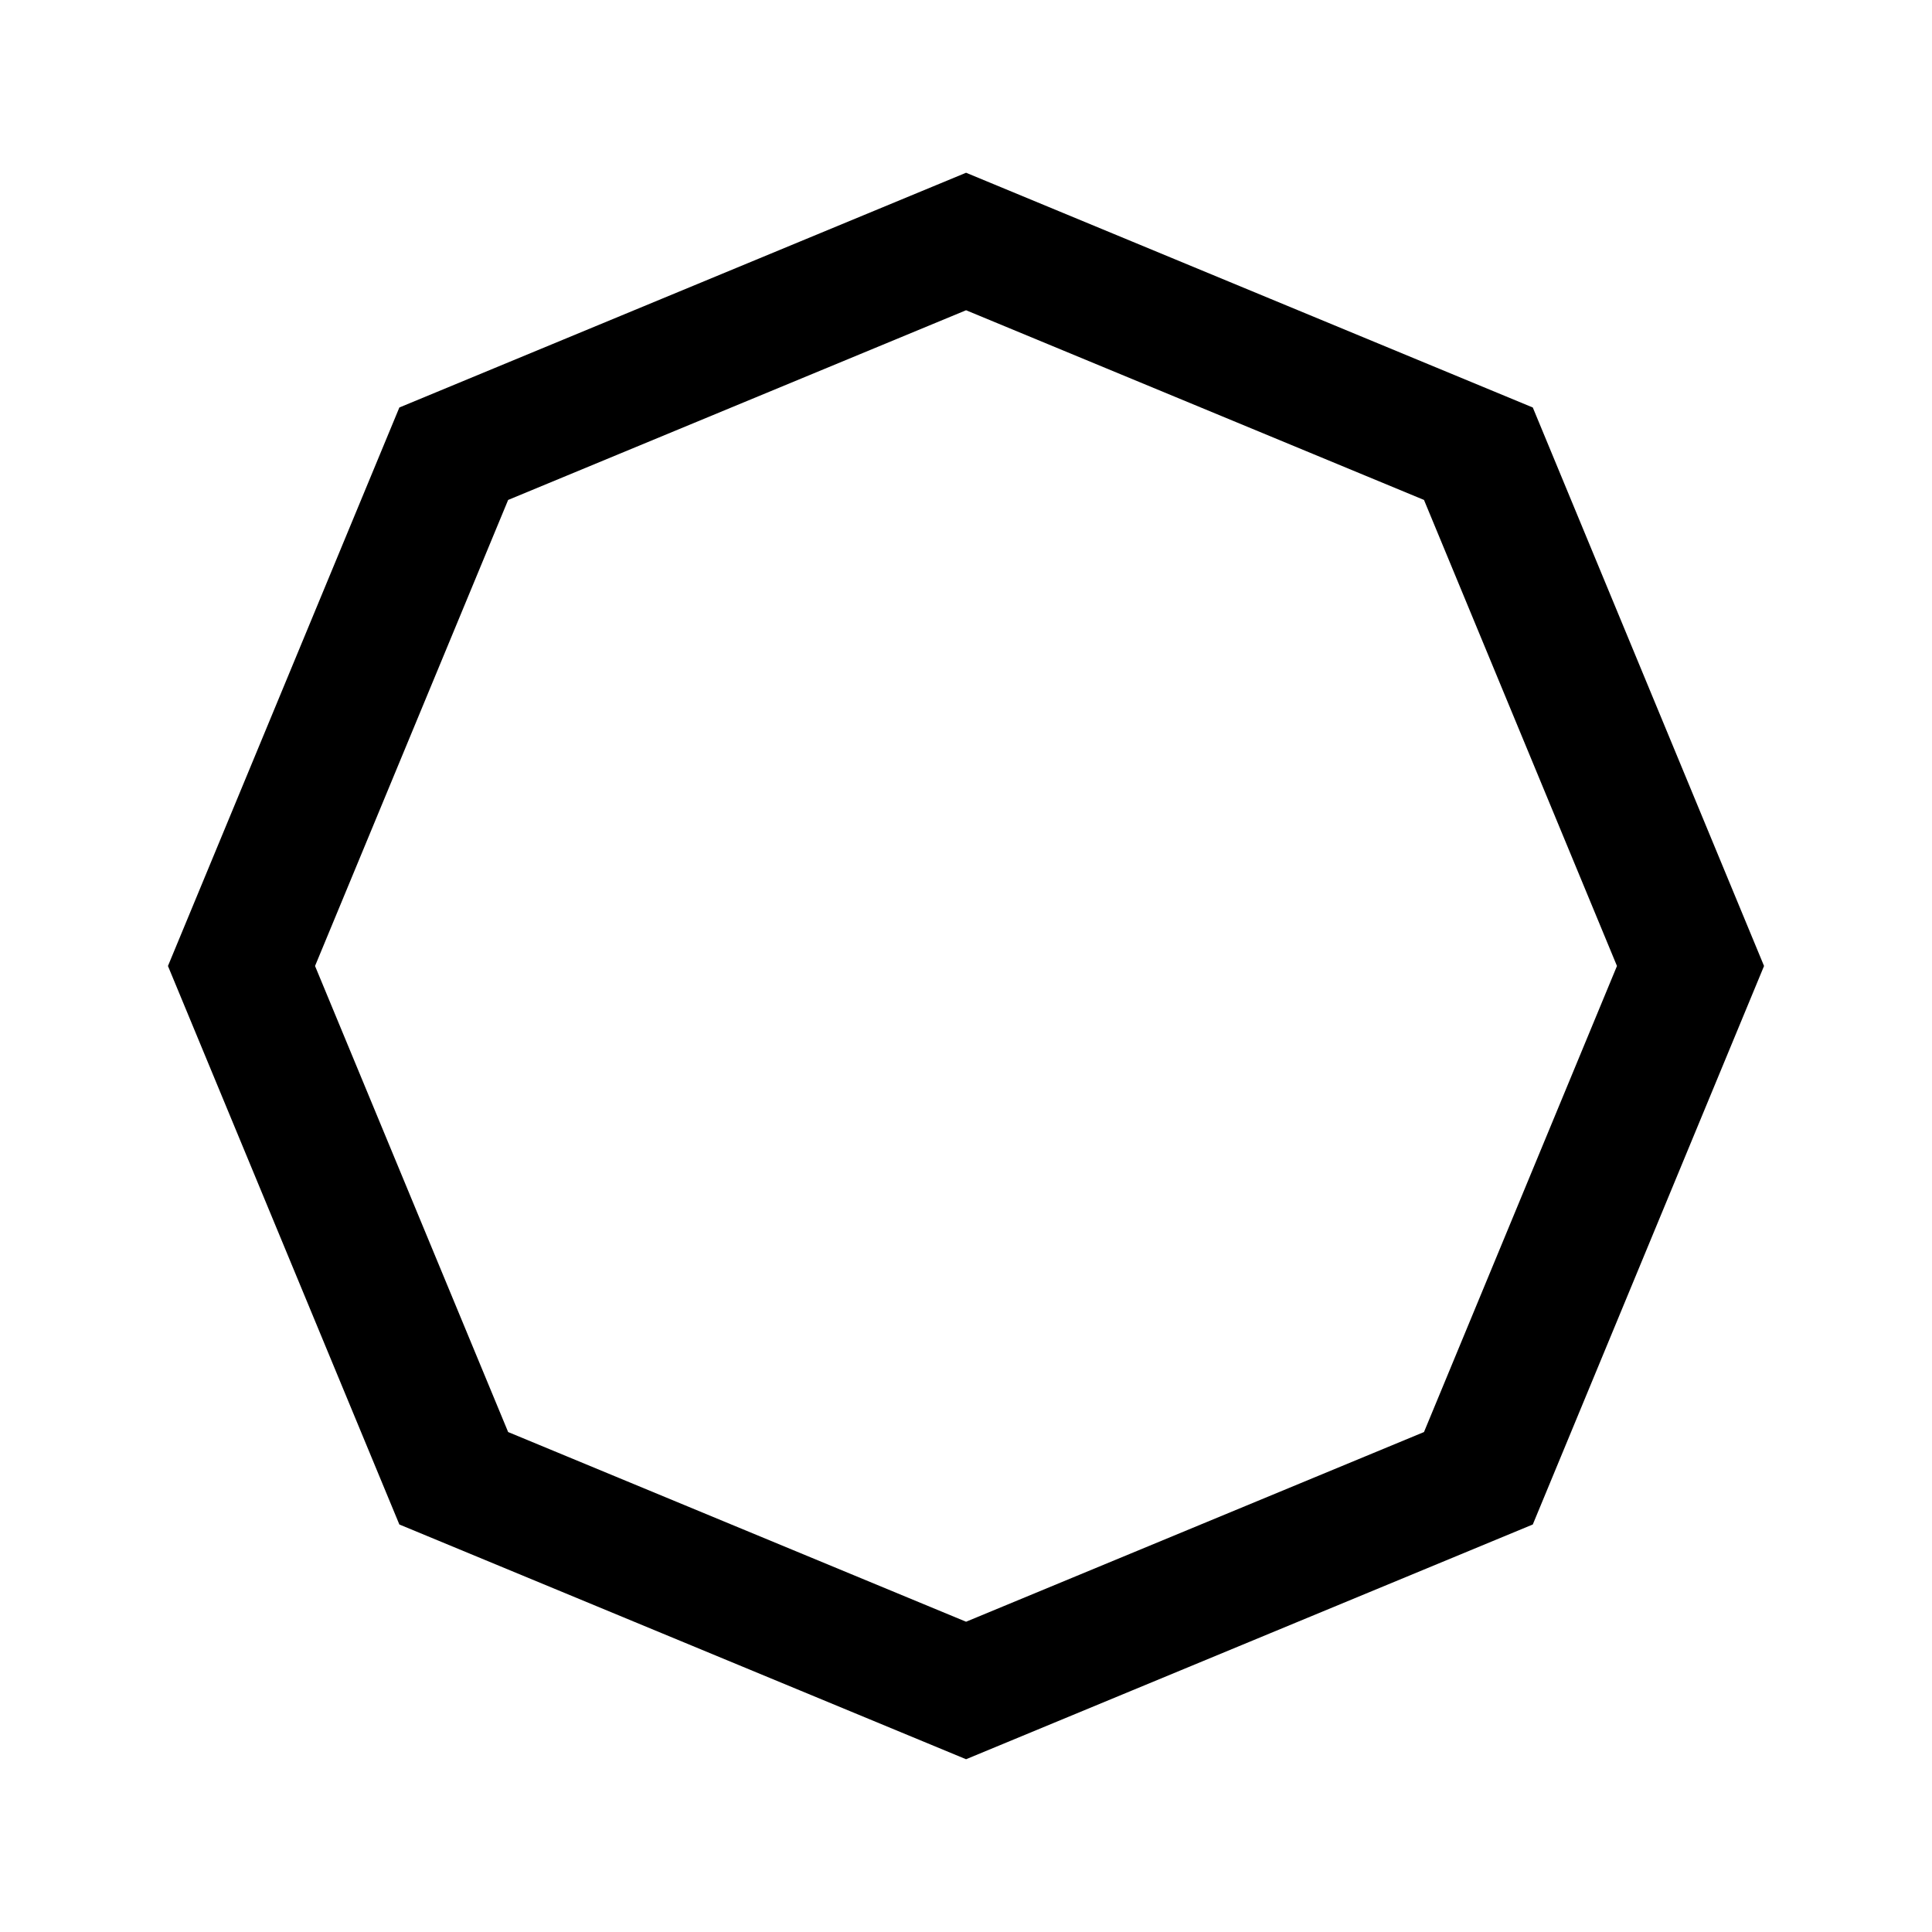
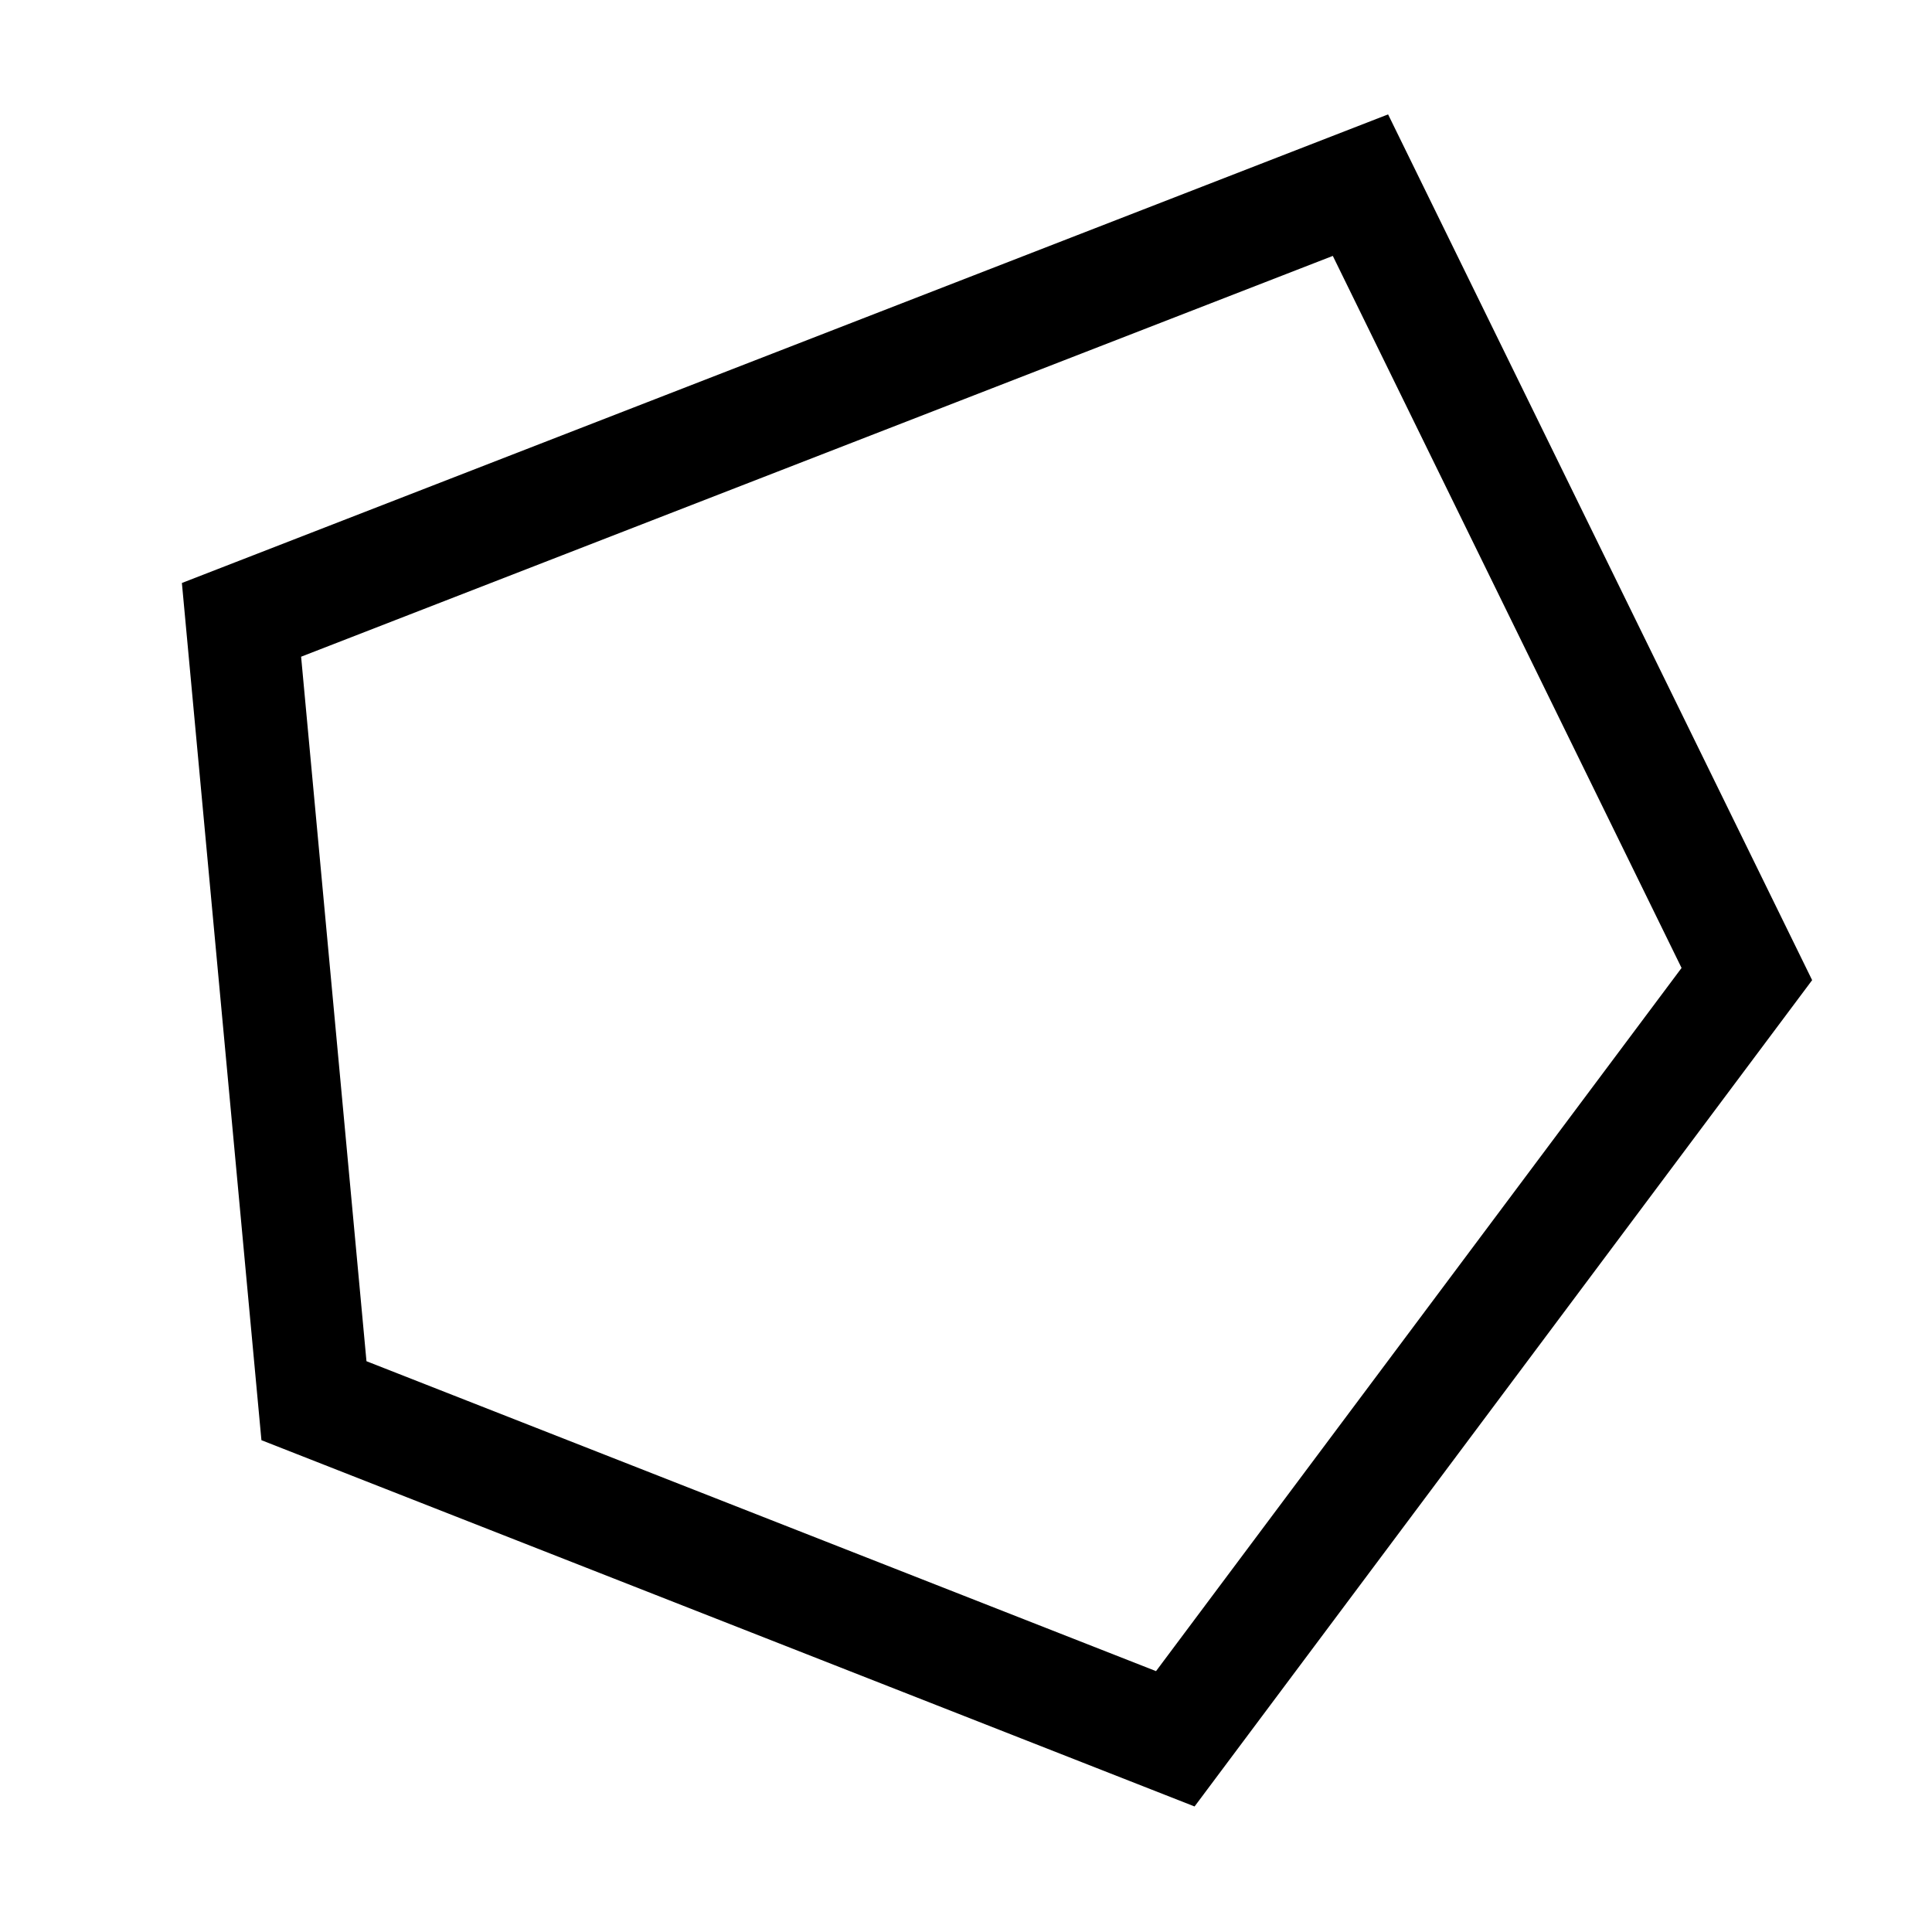
<svg xmlns="http://www.w3.org/2000/svg" viewBox="0 0 24 24" xml:space="preserve">
-   <path d="m10.745 5.949 3.722 1.696 1.541 4.094-1.541 4.094-3.722 1.696-3.722-1.696-1.542-4.094 1.542-4.094 3.722-1.696Z" fill="none" stroke="currentColor" stroke-width="1px" transform="matrix(1.7099 0 0 1.55438 -6.372 -6.247)" />
+   <path d="M16.9,2.3l4.8,9.8l-7.1,9.5L3.9,17.4L3,7.7C3,7.7,16.9,2.3,16.9,2.3z" fill="none" stroke="currentColor" stroke-width="1.39px" />
</svg>
